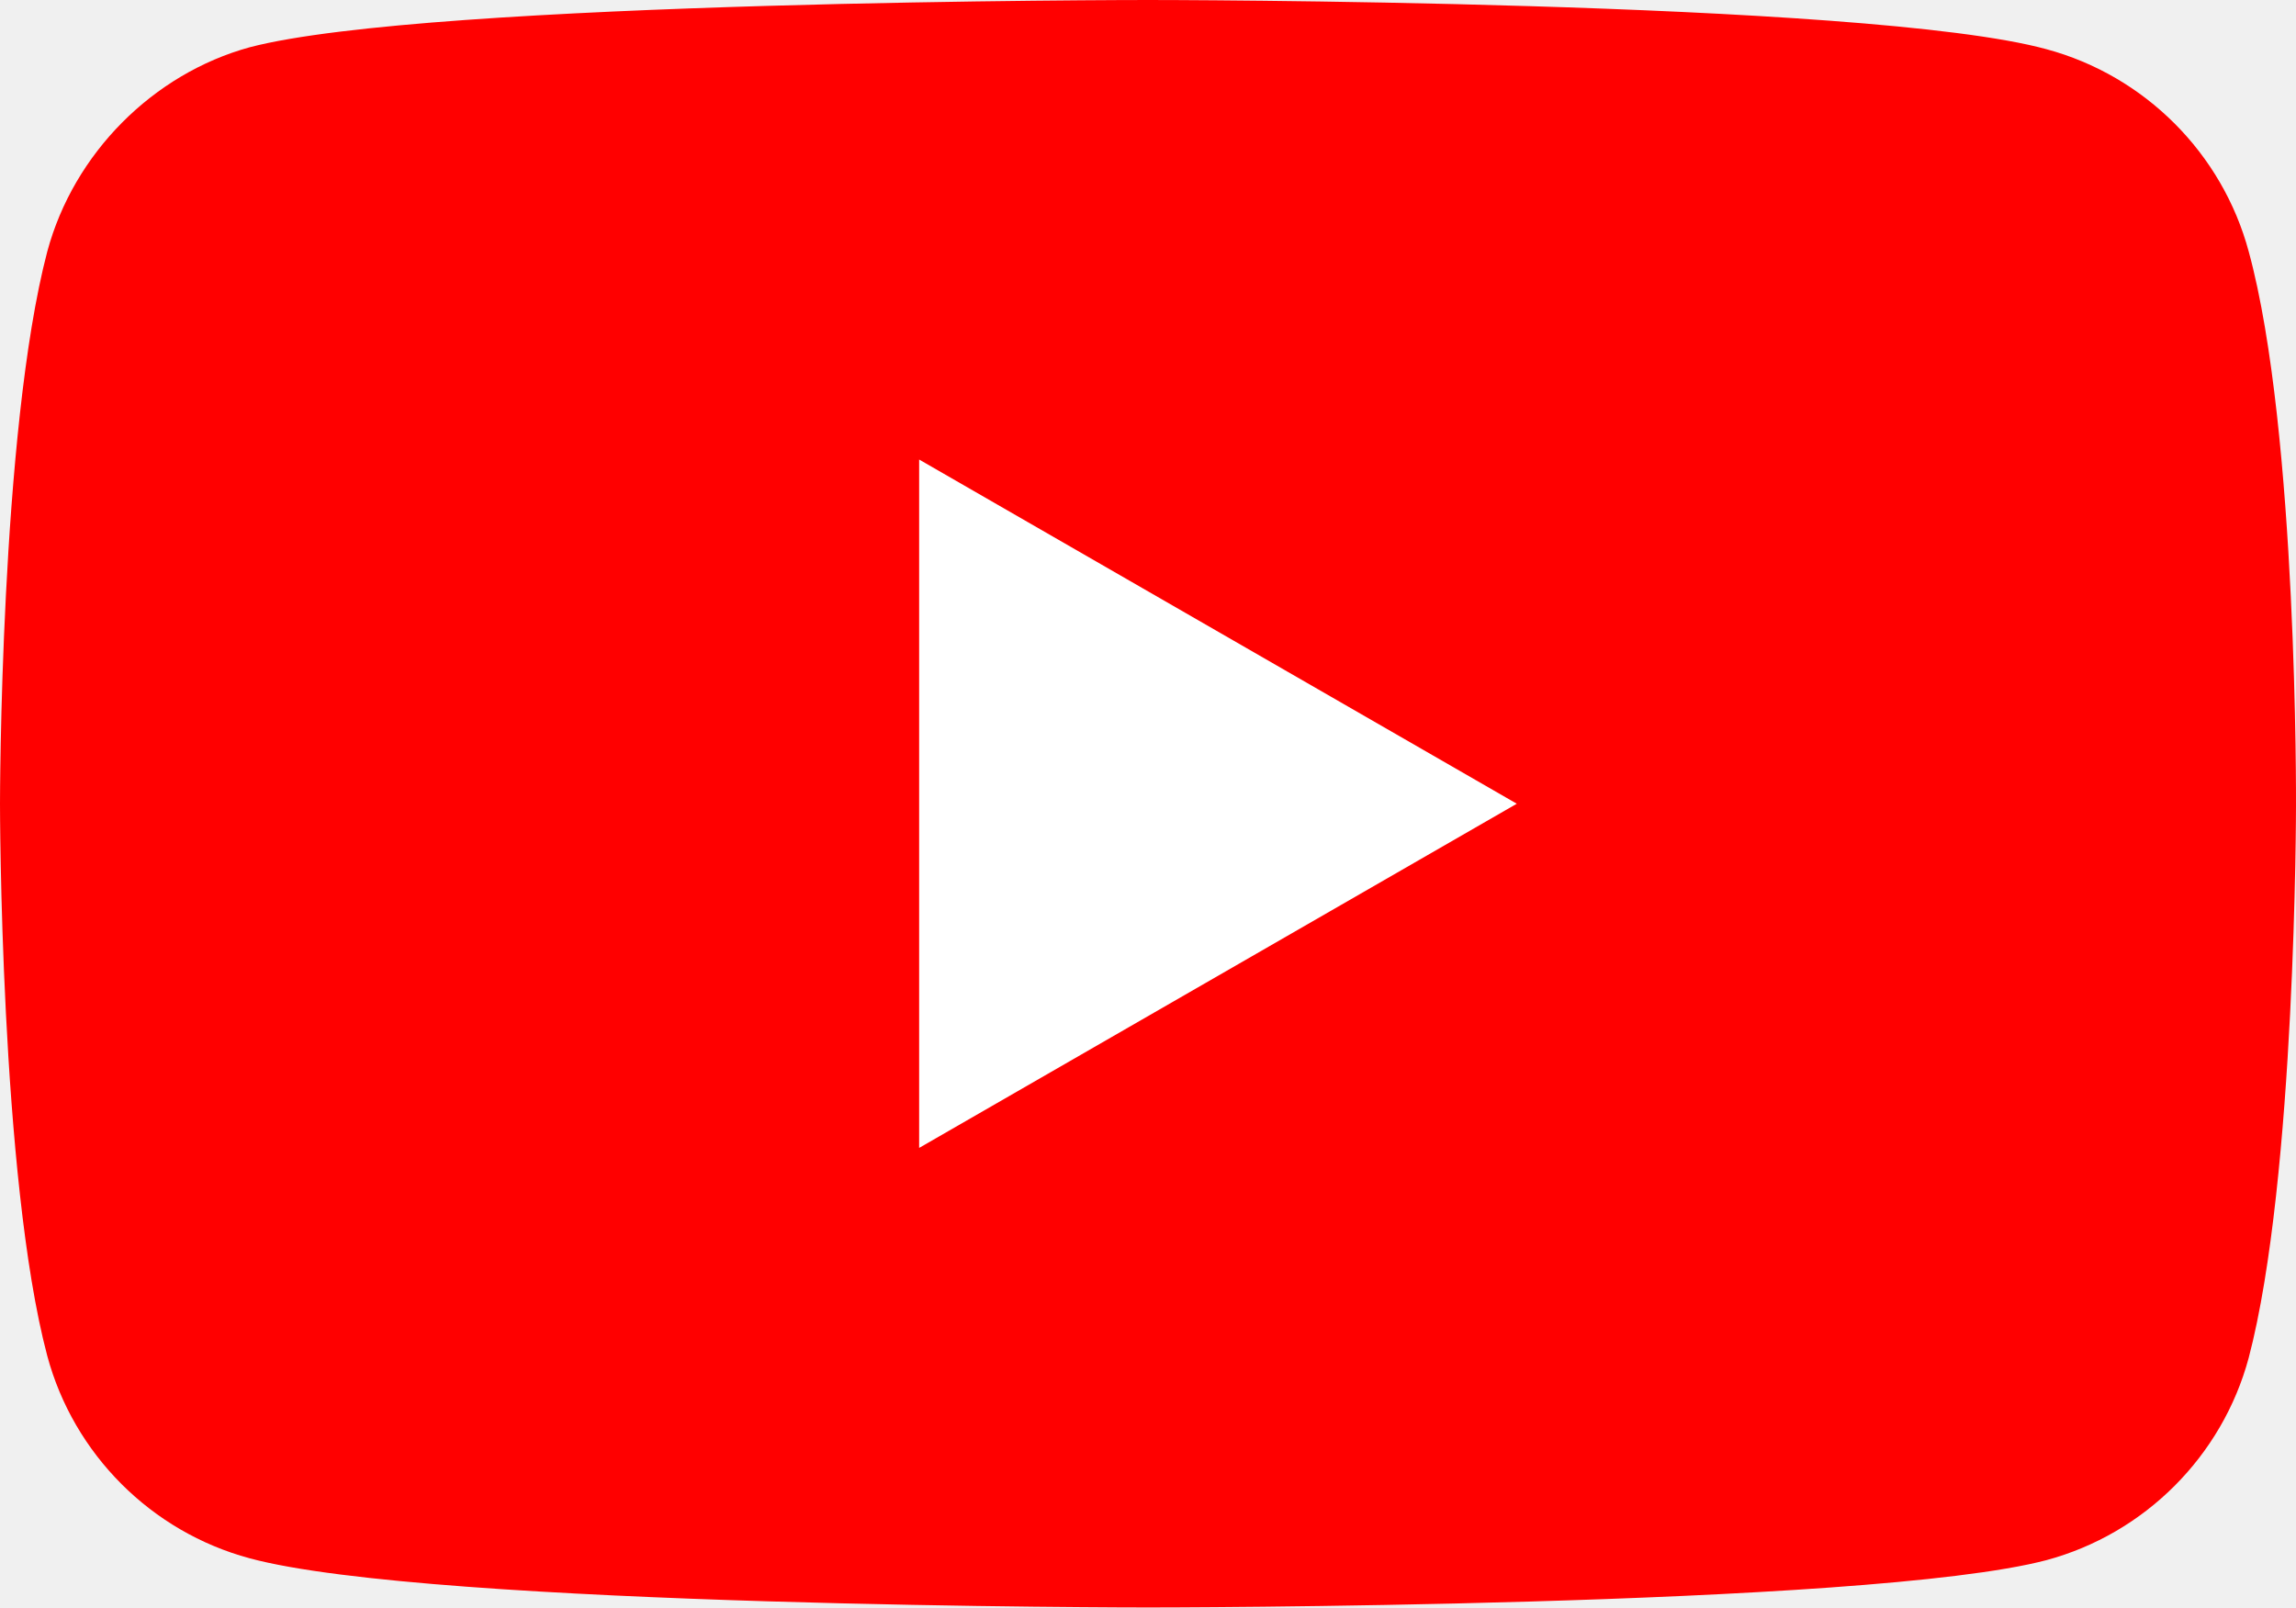
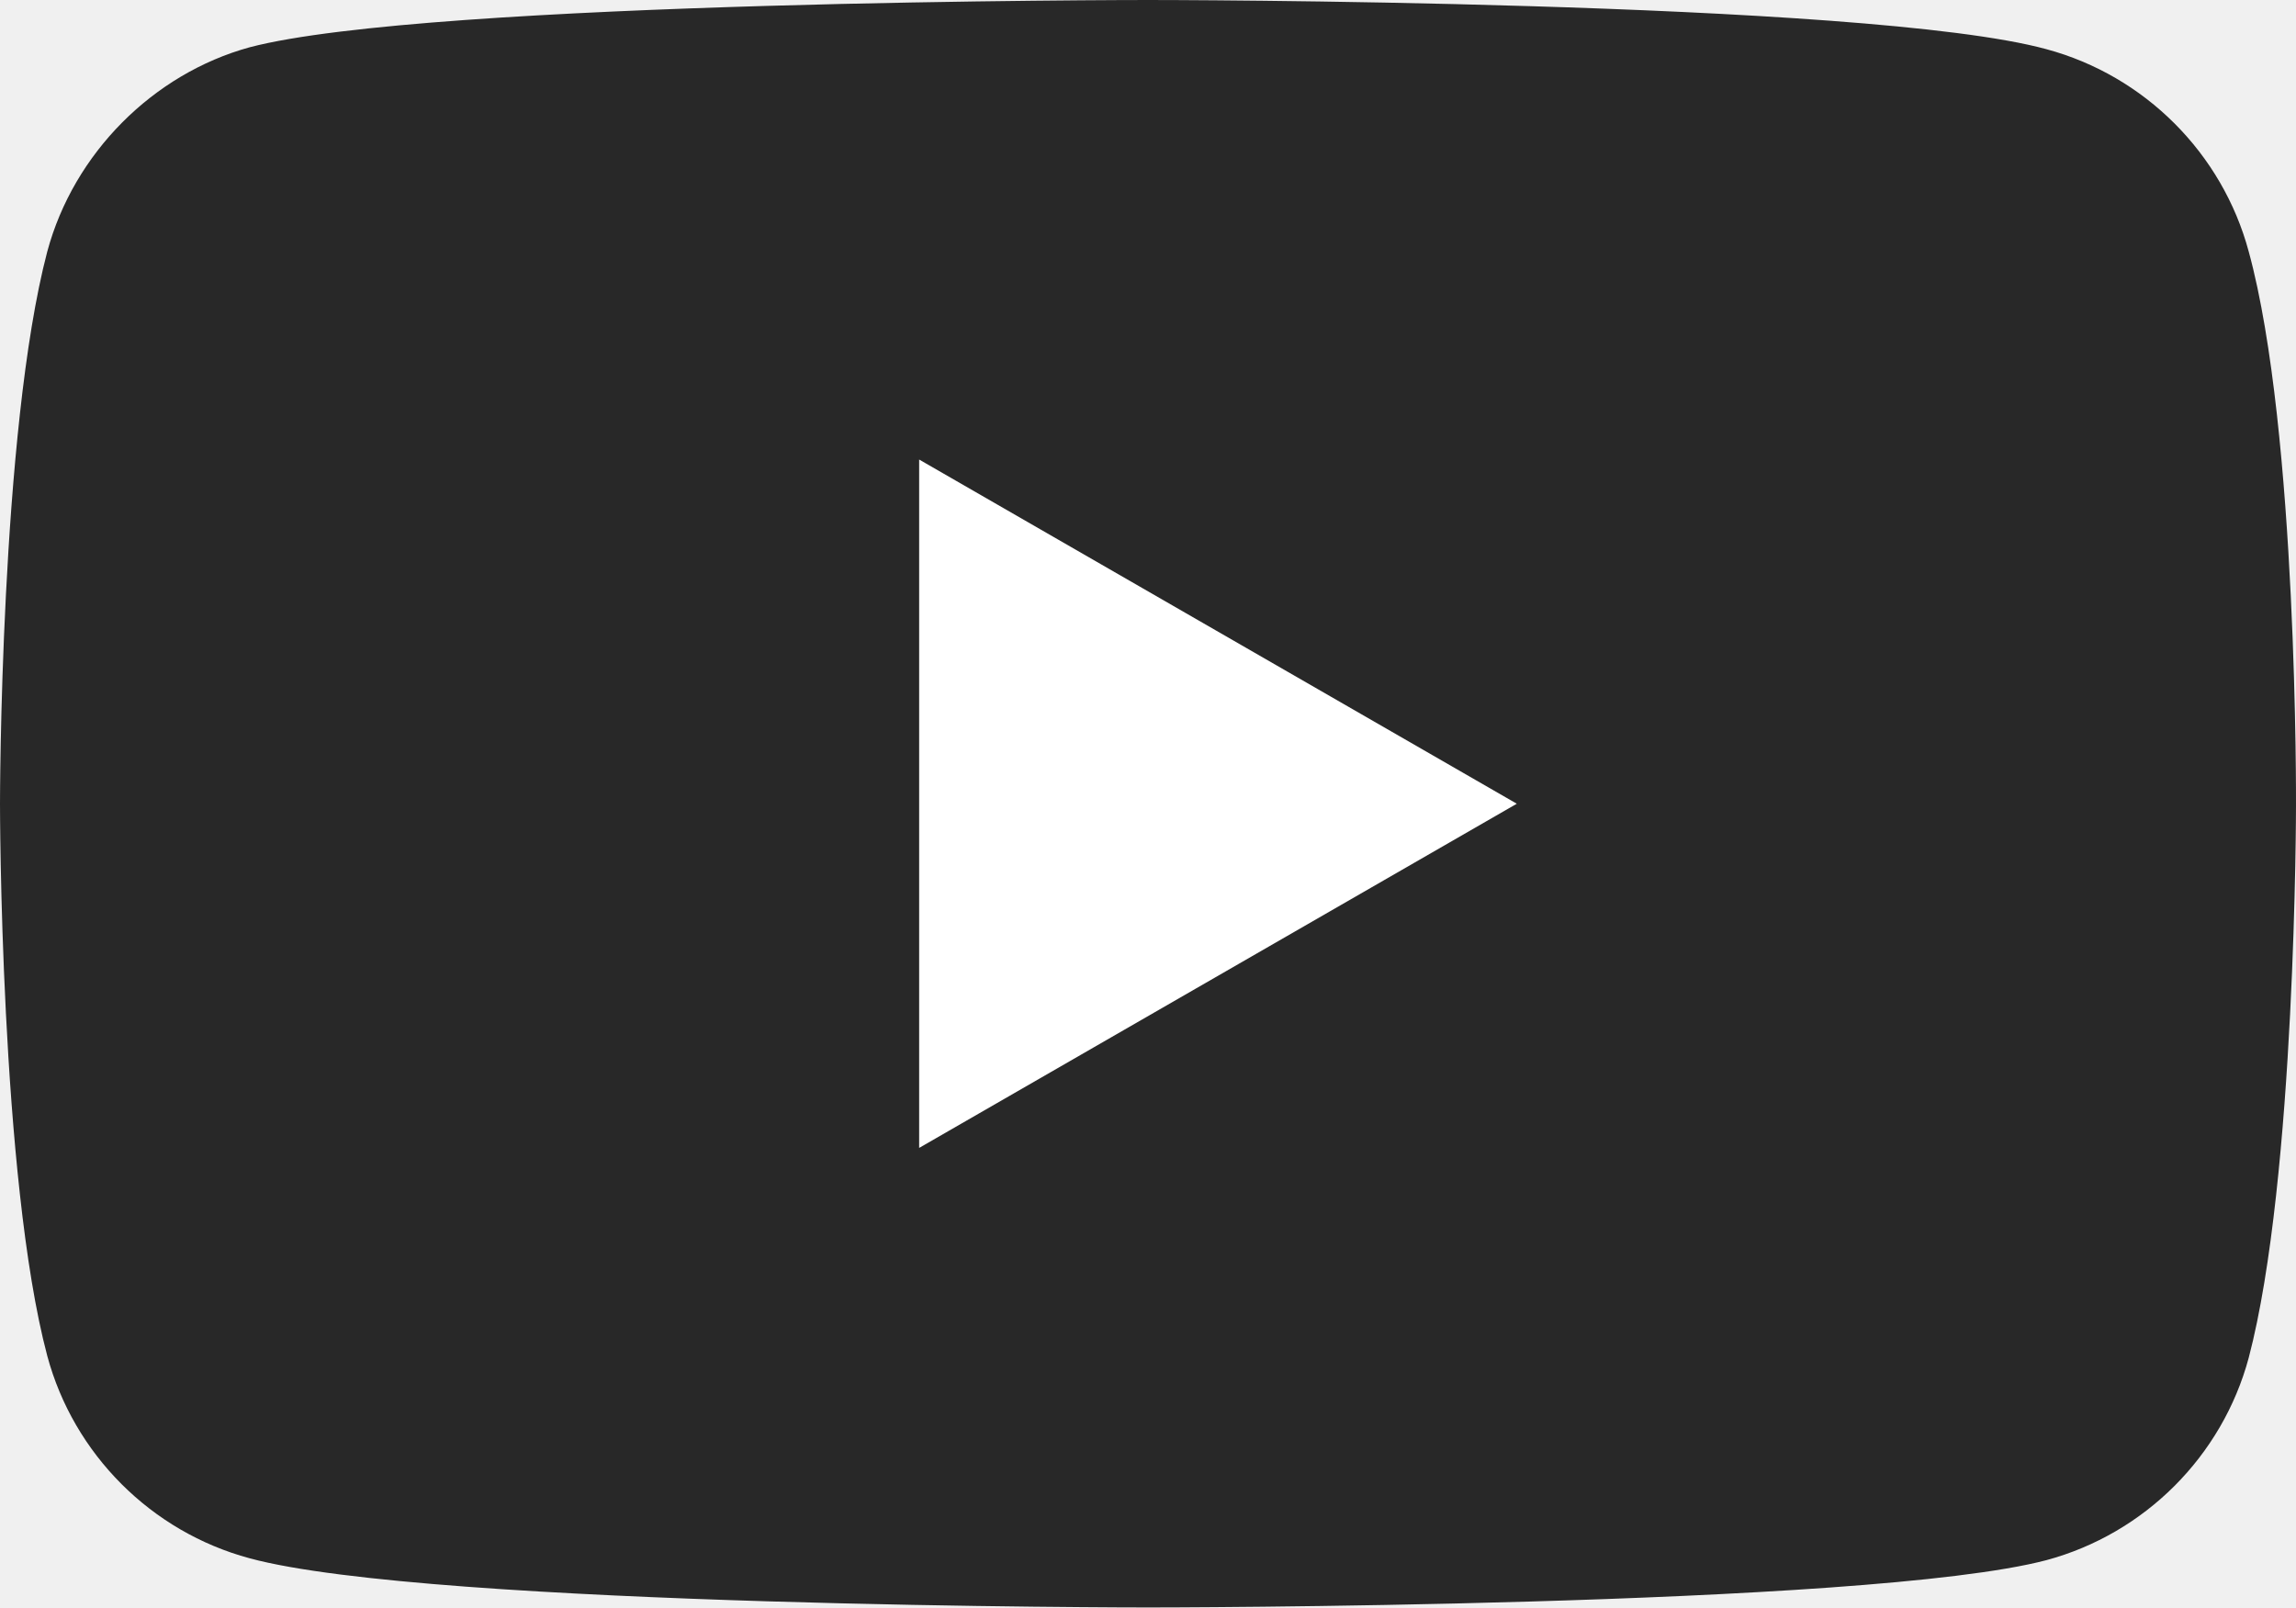
<svg xmlns="http://www.w3.org/2000/svg" version="1.1" id="Layer_1" x="0px" y="0px" viewBox="0 0 71.412 50" xml:space="preserve" width="71.412" height="50">
  <defs id="defs31" />
  <style type="text/css" id="style3">
	.st0{fill:#FF0000;}
	.st1{fill:#FFFFFF;}
	.st2{fill:#282828;}
</style>
  <g id="g5" transform="scale(0.5882353,0.5882353)">
-     <path class="st0" d="M 118.9,13.3 C 117.5,8.1 113.4,4 108.2,2.6 98.7,0 60.7,0 60.7,0 60.7,0 22.7,0 13.2,2.5 8.1,3.9 3.9,8.1 2.5,13.3 0,22.8 0,42.5 0,42.5 0,42.5 0,62.3 2.5,71.7 3.9,76.9 8,81 13.2,82.4 22.8,85 60.7,85 60.7,85 c 0,0 38,0 47.5,-2.5 5.2,-1.4 9.3,-5.5 10.7,-10.7 2.5,-9.5 2.5,-29.2 2.5,-29.2 0,0 0.1,-19.8 -2.5,-29.3 z" id="path7" style="fill:#ff0000" />
+     <path class="st0" d="M 118.9,13.3 C 117.5,8.1 113.4,4 108.2,2.6 98.7,0 60.7,0 60.7,0 60.7,0 22.7,0 13.2,2.5 8.1,3.9 3.9,8.1 2.5,13.3 0,22.8 0,42.5 0,42.5 0,42.5 0,62.3 2.5,71.7 3.9,76.9 8,81 13.2,82.4 22.8,85 60.7,85 60.7,85 c 0,0 38,0 47.5,-2.5 5.2,-1.4 9.3,-5.5 10.7,-10.7 2.5,-9.5 2.5,-29.2 2.5,-29.2 0,0 0.1,-19.8 -2.5,-29.3 z" id="path7" style="fill:#282828;fill-opacity:1" />
    <polygon class="st1" points="80.2,42.5 48.6,24.3 48.6,60.7 " id="polygon9" style="fill:#ffffff" />
  </g>
</svg>
